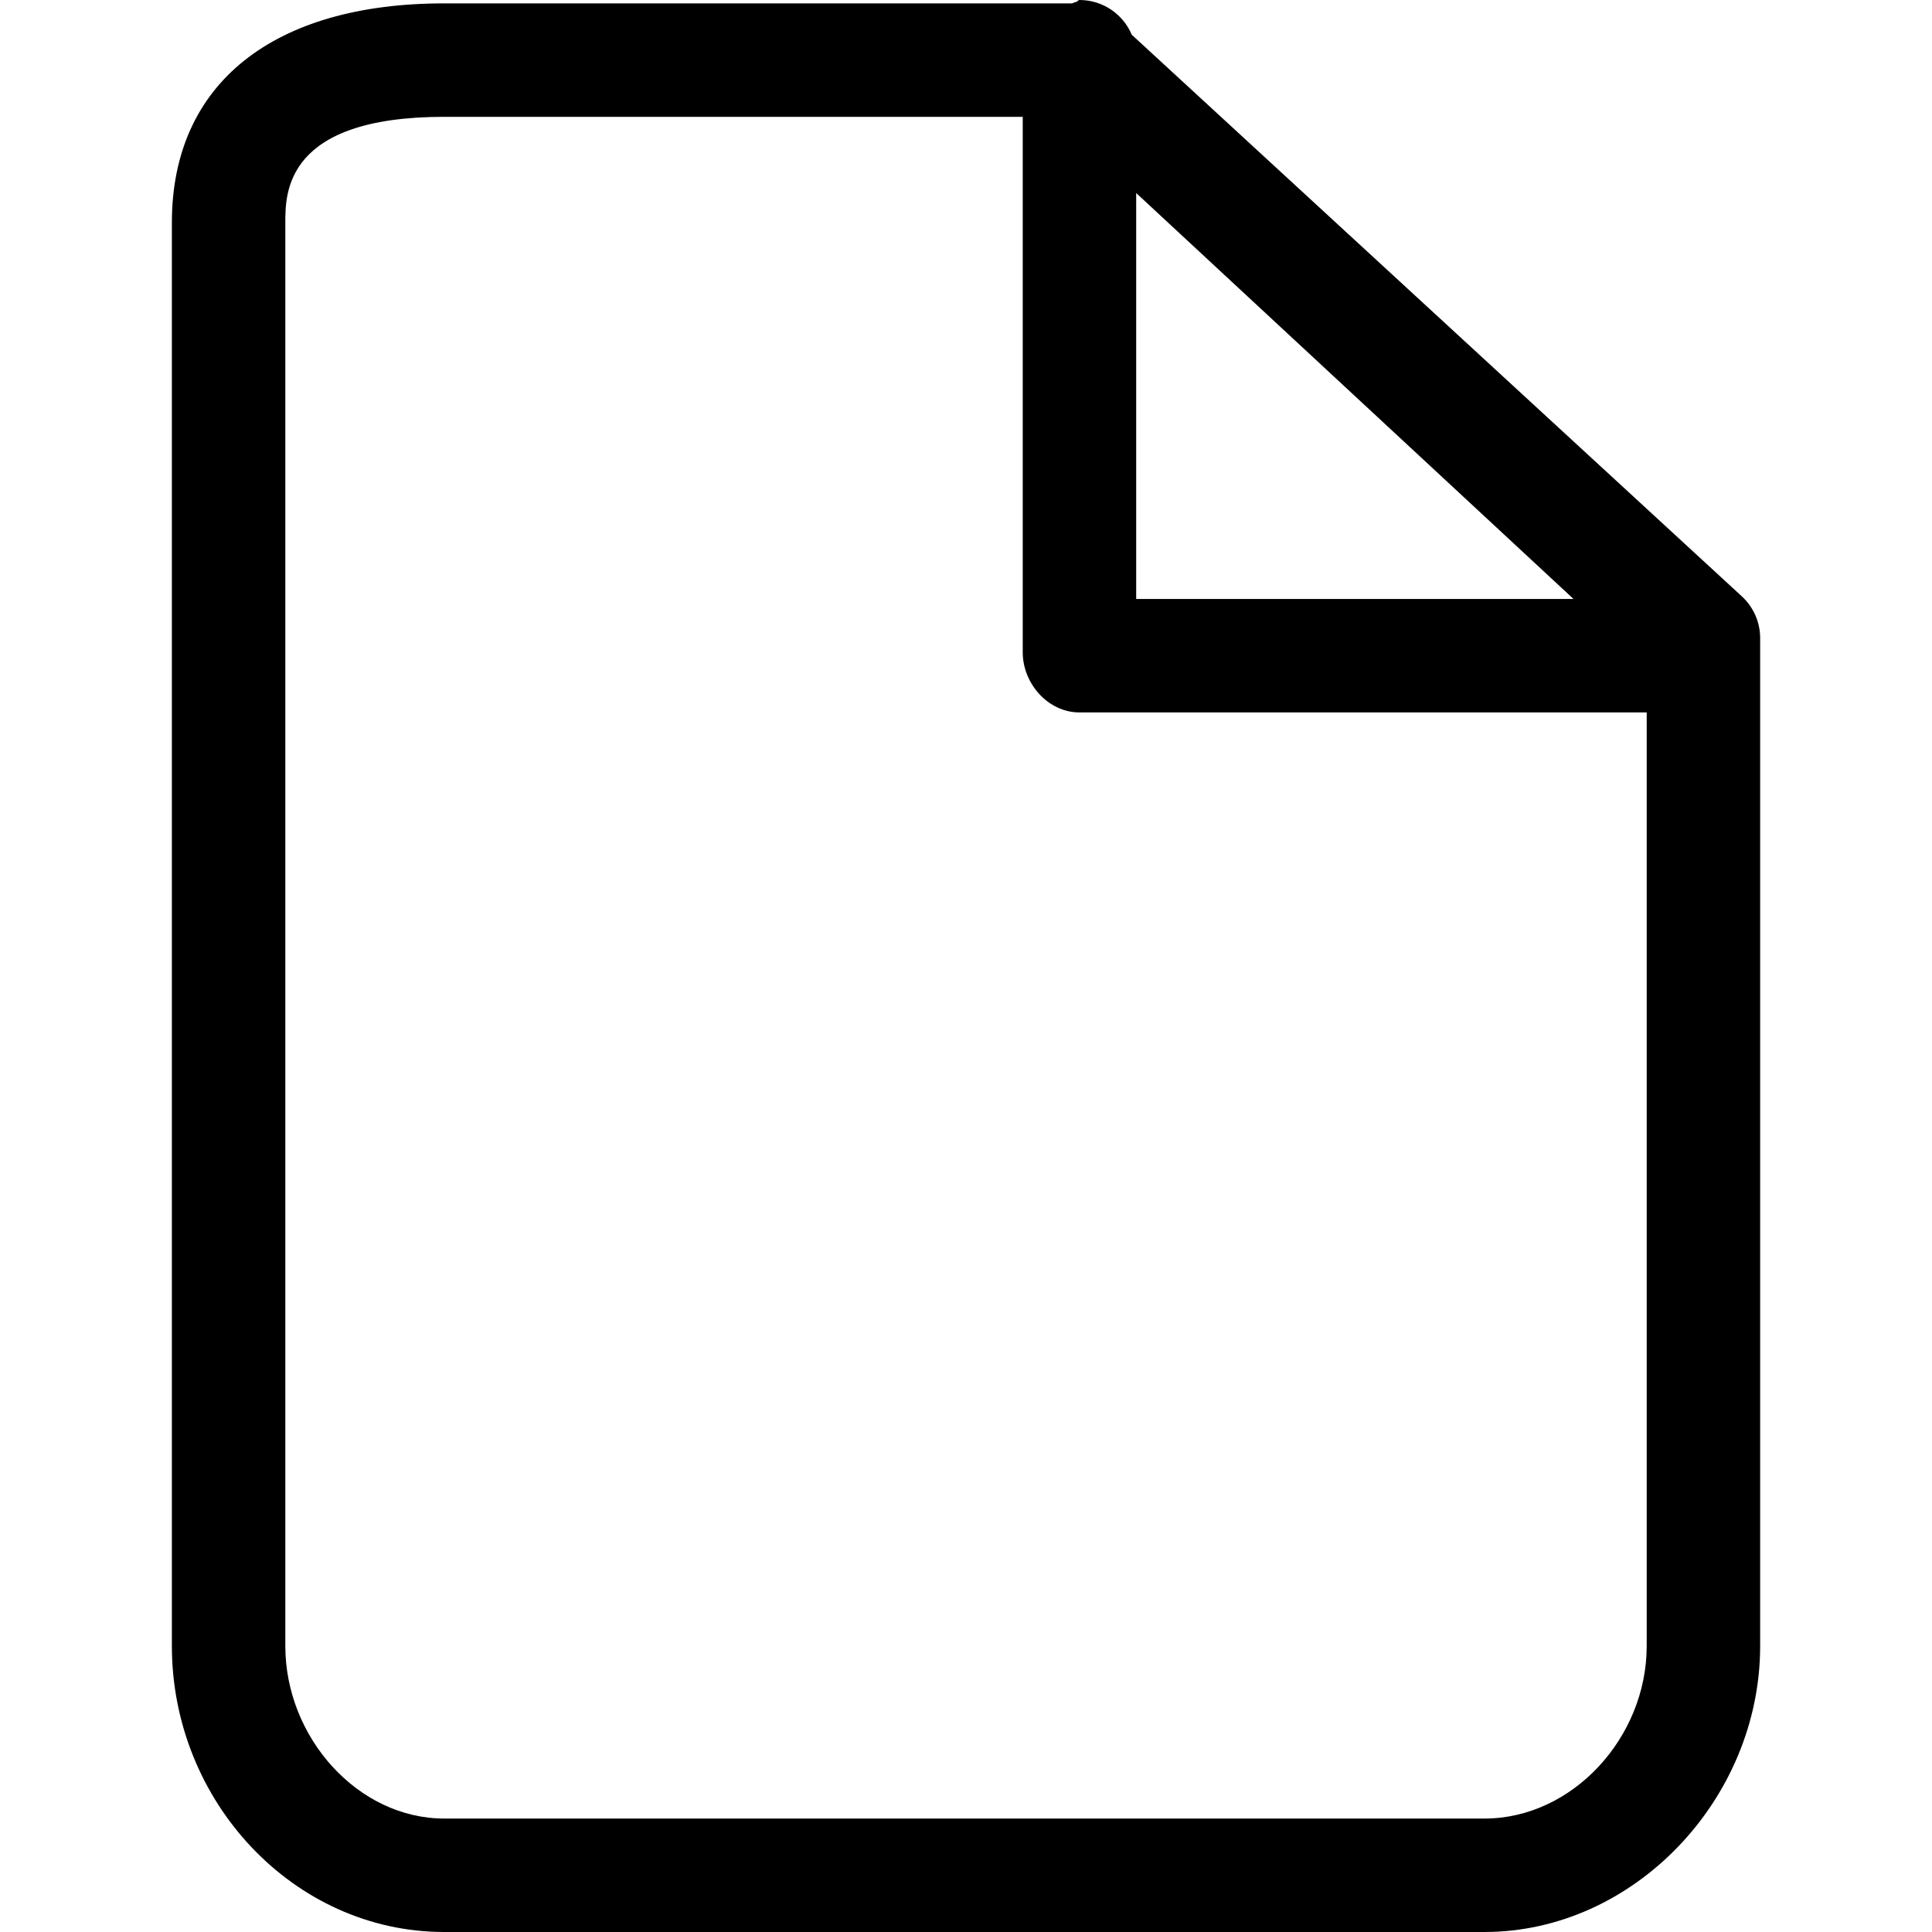
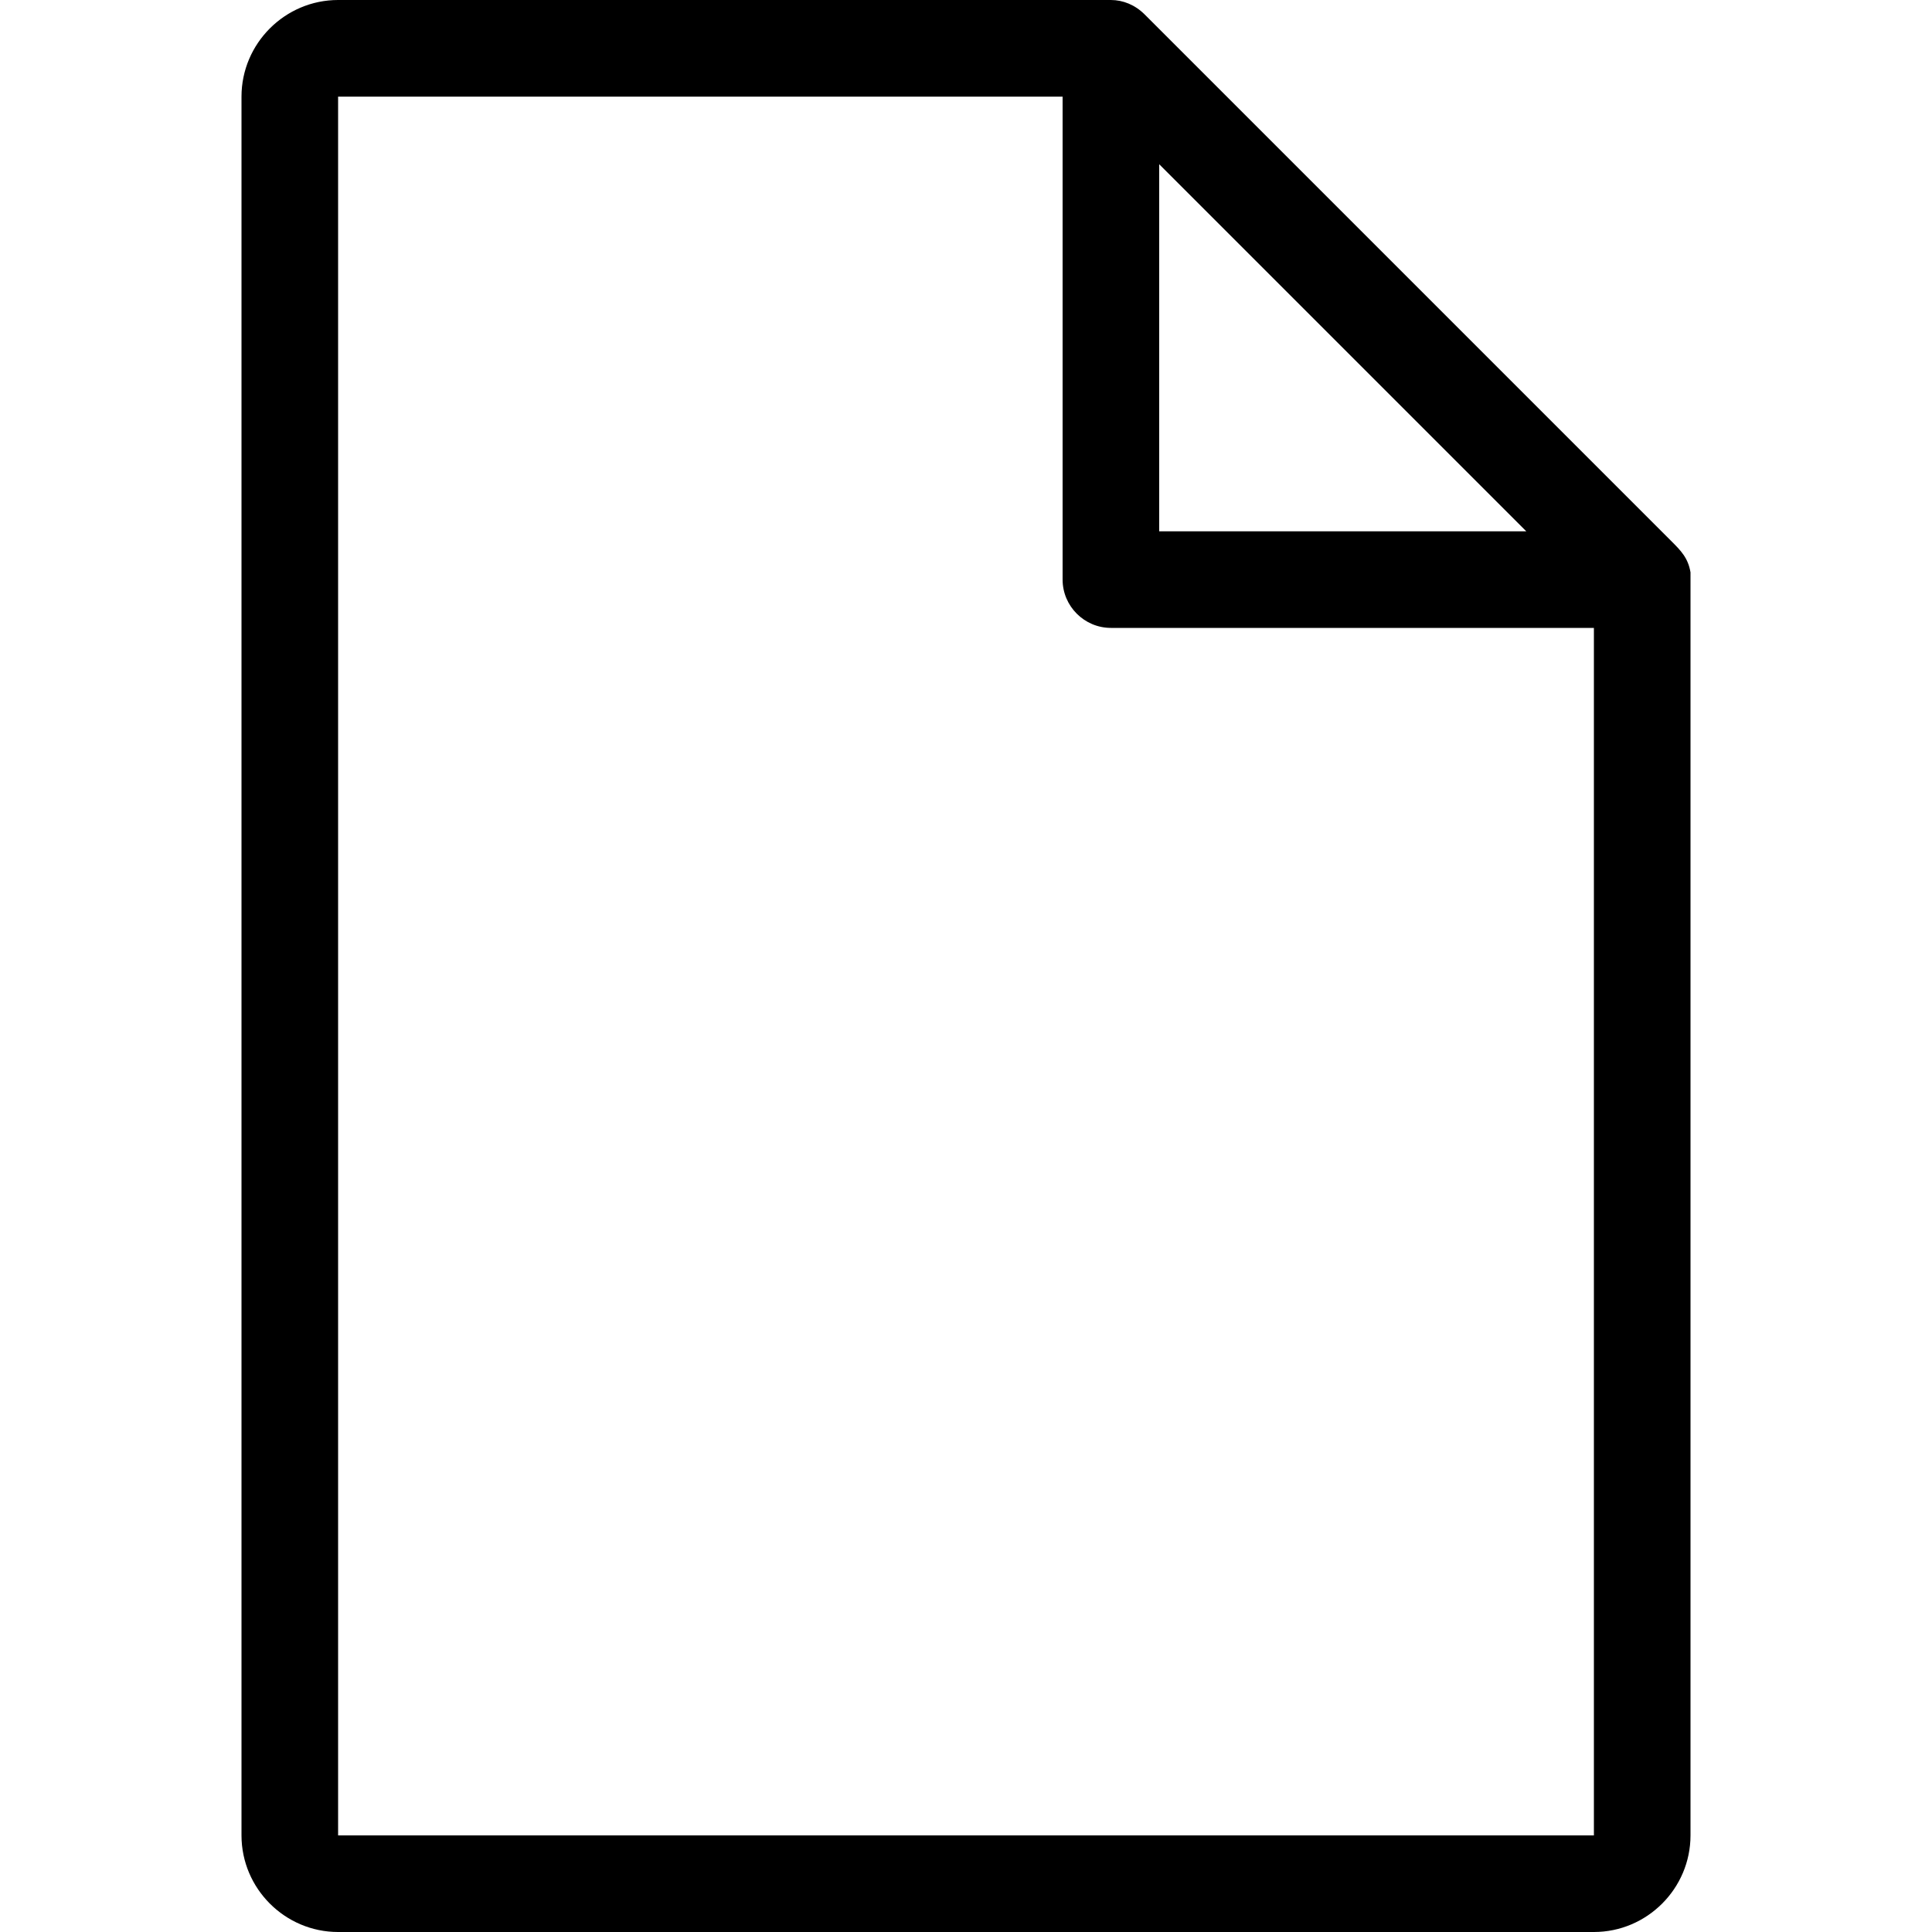
- <svg xmlns="http://www.w3.org/2000/svg" version="1.1" id="Capa_1" x="0px" y="0px" viewBox="0 0 68.119 68.119" style="enable-background:new 0 0 68.119 68.119;" xml:space="preserve">
-   <g>
-     <g>
-       <path d="M62.06,22.498c0-0.559-0.234-1.093-0.646-1.472L39.904,1.225C39.601,0.505,38.89,0,38.06,0    c-0.044,0-0.085,0.07-0.129,0.073c-0.046-0.004-0.092,0.046-0.139,0.046h-22.13c-6.012,0-9.602,2.814-9.602,7.728v50.188    c0,5.495,4.308,10.084,9.603,10.084H52.34c5.269,0,9.72-4.683,9.72-10.084V22.498z M40.06,6.806l15.42,14.313H40.06V6.806z     M52.339,64.119H15.663c-3.038,0-5.603-2.851-5.603-6.084V7.847c0-1.053,0-3.728,5.603-3.728H36.06V23    c0,1.104,0.896,2.119,2,2.119h20v32.916C58.06,61.268,55.439,64.119,52.339,64.119z" />
-     </g>
+ <svg xmlns="http://www.w3.org/2000/svg" version="1.1" id="Capa_1" x="0px" y="0px" viewBox="0 0 80 80" style="enable-background:new 0 0 80 80;" xml:space="preserve">
+   <g id="_x37_7_Essential_Icons_19_">
+     <path id="Document" d="M69.2,22.4L47.4,0.6C47,0.2,46.5,0,46,0H14c-2.2,0-4,1.8-4,4v72c0,2.2,1.8,4,4,4h52c2.2,0,4-1.8,4-4V23.7   C69.9,23.1,69.6,22.8,69.2,22.4z M48,6.8L63.2,22H48V6.8z M66,76H14V4h30v20c0,1.1,0.9,2,2,2h20V76z" />
  </g>
  <g>
</g>
  <g>
</g>
  <g>
</g>
  <g>
</g>
  <g>
</g>
  <g>
</g>
  <g>
</g>
  <g>
</g>
  <g>
</g>
  <g>
</g>
  <g>
</g>
  <g>
</g>
  <g>
</g>
  <g>
</g>
  <g>
</g>
</svg>
